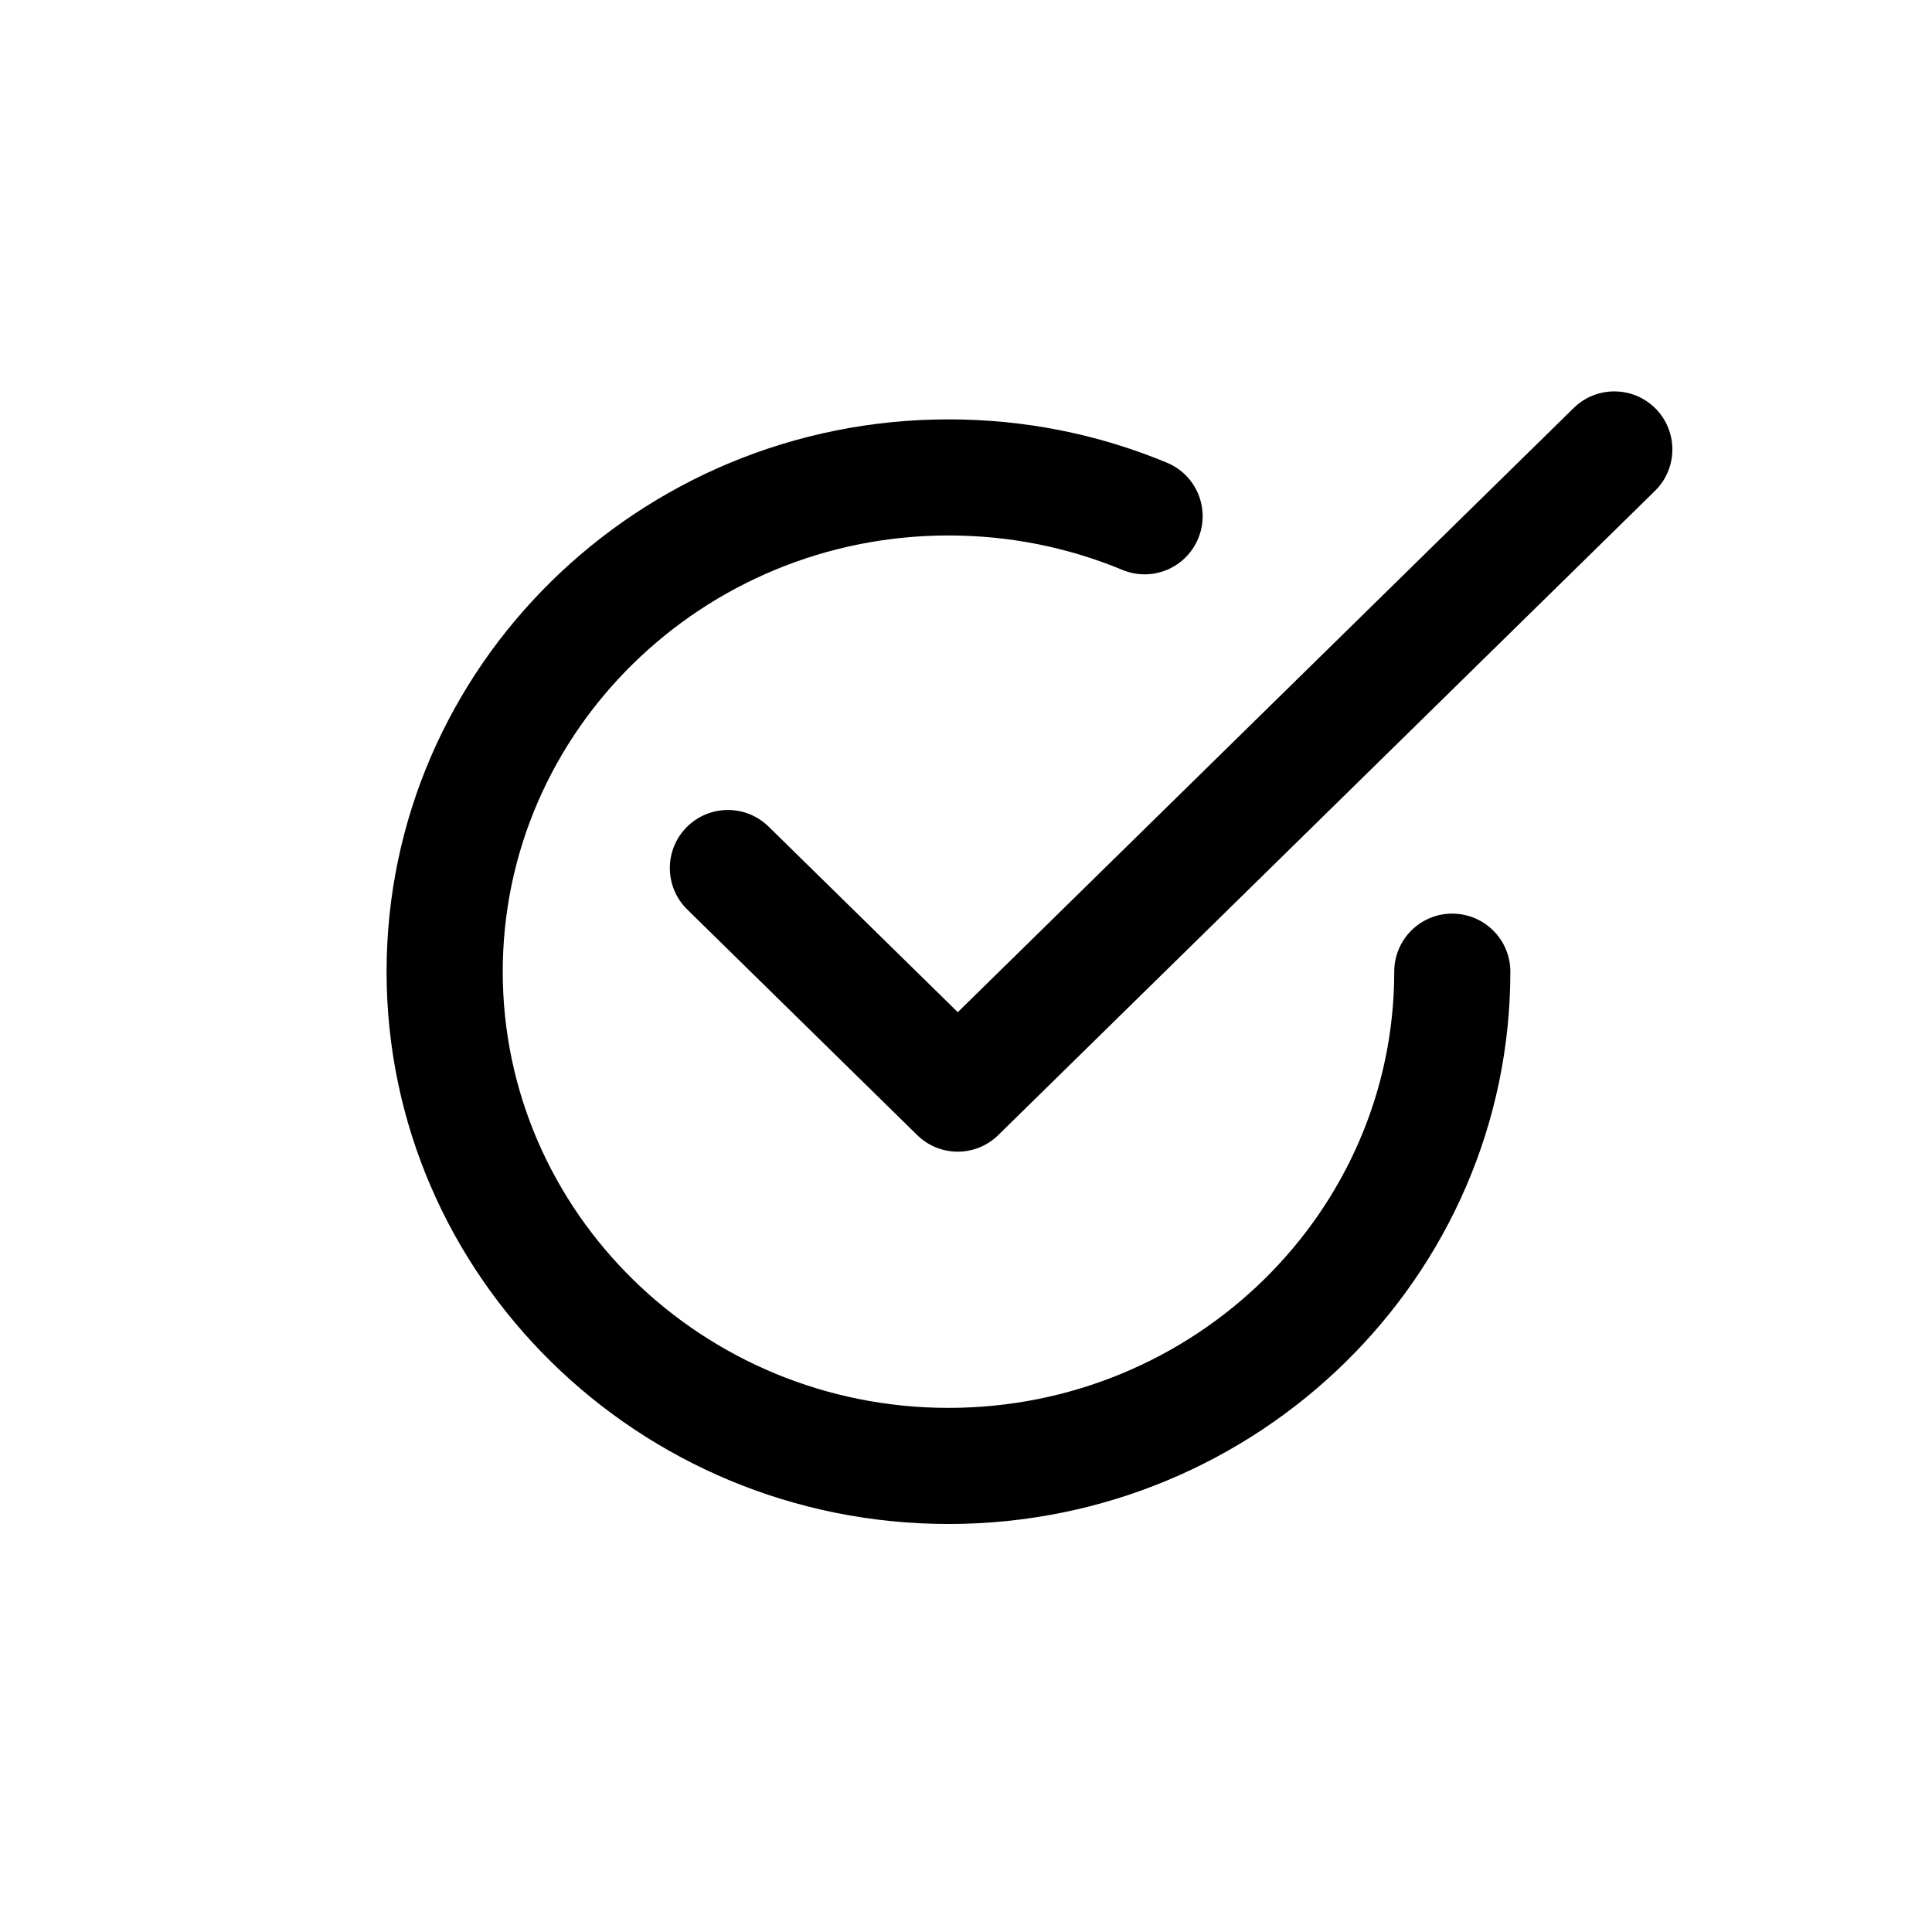
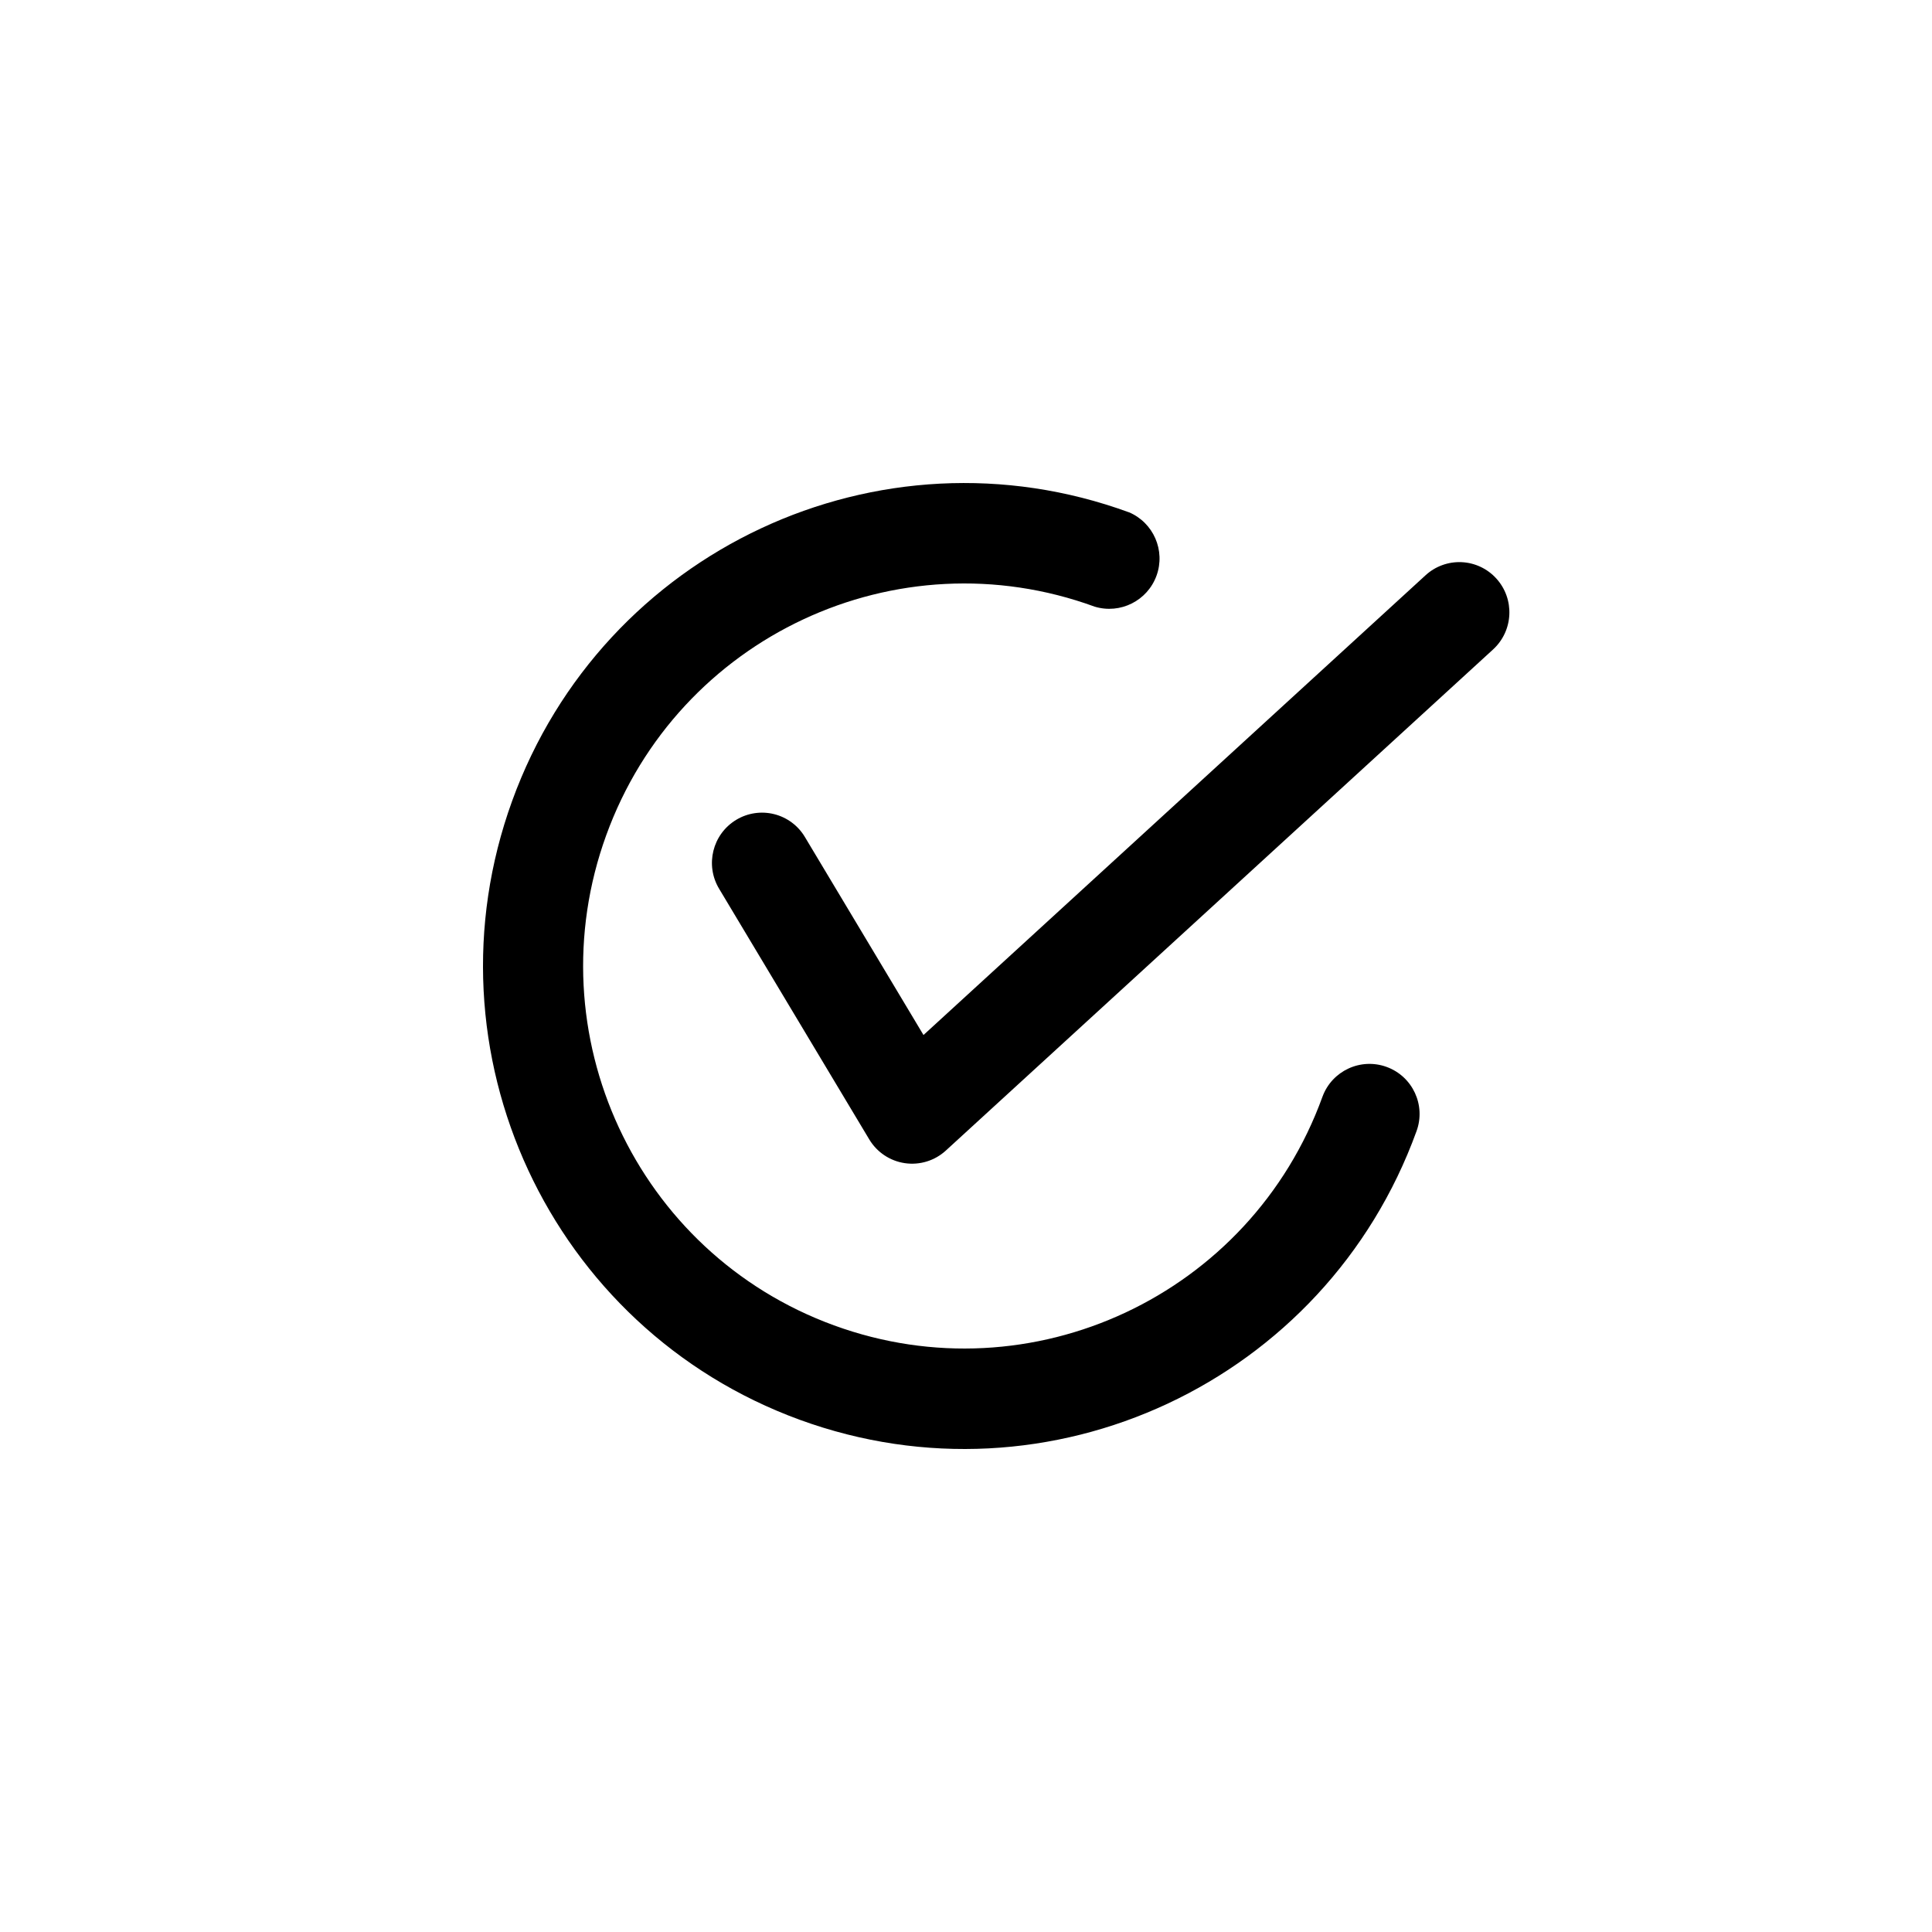
- <svg xmlns="http://www.w3.org/2000/svg" version="1.1" width="32" height="32" viewBox="0 0 32 32">
-   <path d="M27.425 6.771c-0.372-0.379-0.981-0.385-1.36-0.013l-10.201 10.007-3.134-3.074c-0.379-0.372-0.988-0.366-1.36 0.013s-0.366 0.988 0.013 1.36l3.807 3.735c0.187 0.184 0.43 0.276 0.673 0.276s0.486-0.092 0.673-0.276l10.875-10.668c0.38-0.372 0.385-0.981 0.014-1.36z" />
-   <path d="M24.054 15.132c-0.531 0-0.961 0.431-0.961 0.962 0 3.985-3.313 7.225-7.383 7.225s-7.383-3.241-7.383-7.225c0-3.984 3.312-7.225 7.383-7.225 0.999 0 1.968 0.192 2.88 0.57 0.491 0.204 1.052-0.029 1.256-0.52s-0.029-1.053-0.52-1.256c-1.146-0.476-2.363-0.717-3.616-0.717-5.132 0-9.307 4.104-9.307 9.148s4.175 9.148 9.307 9.148c5.131 0 9.306-4.103 9.306-9.148 0-0.531-0.43-0.961-0.961-0.961z" />
+ <svg xmlns="http://www.w3.org/2000/svg" width="32" height="32" viewBox="0 0 32 32">
+   <path d="M13.332 13.864l1.964 3.279 8.316-7.615a.827.827 0 0 1 1.171.053.834.834 0 0 1-.053 1.176l-9.064 8.3a.827.827 0 0 1-1.269-.186l-2.486-4.15a.833.833 0 0 1 .283-1.142.827.827 0 0 1 1.138.285zm5.366-5.38a.833.833 0 0 1-.567 1.564c-3.276-1.197-6.898.498-8.09 3.786-1.193 3.287.496 6.922 3.772 8.118 3.276 1.197 6.899-.498 8.091-3.786a.828.828 0 1 1 1.558.57c-1.505 4.15-6.08 6.29-10.216 4.78-4.136-1.511-6.269-6.1-4.763-10.251 1.505-4.151 6.079-6.291 10.215-4.78z" fill-rule="nonzero" />
</svg>
